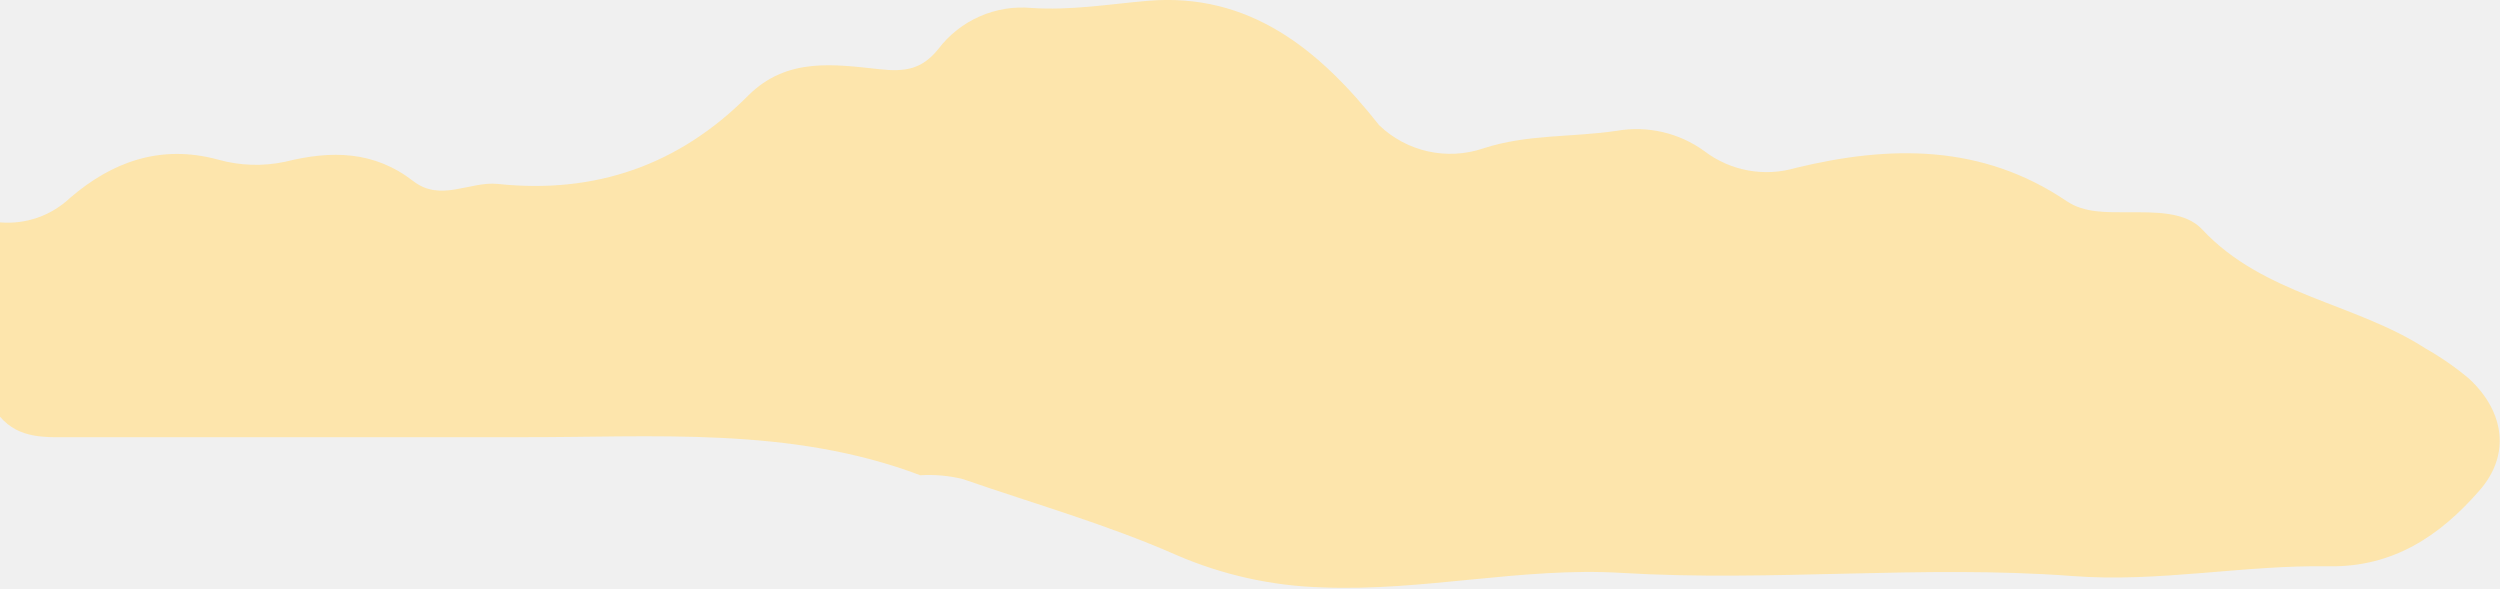
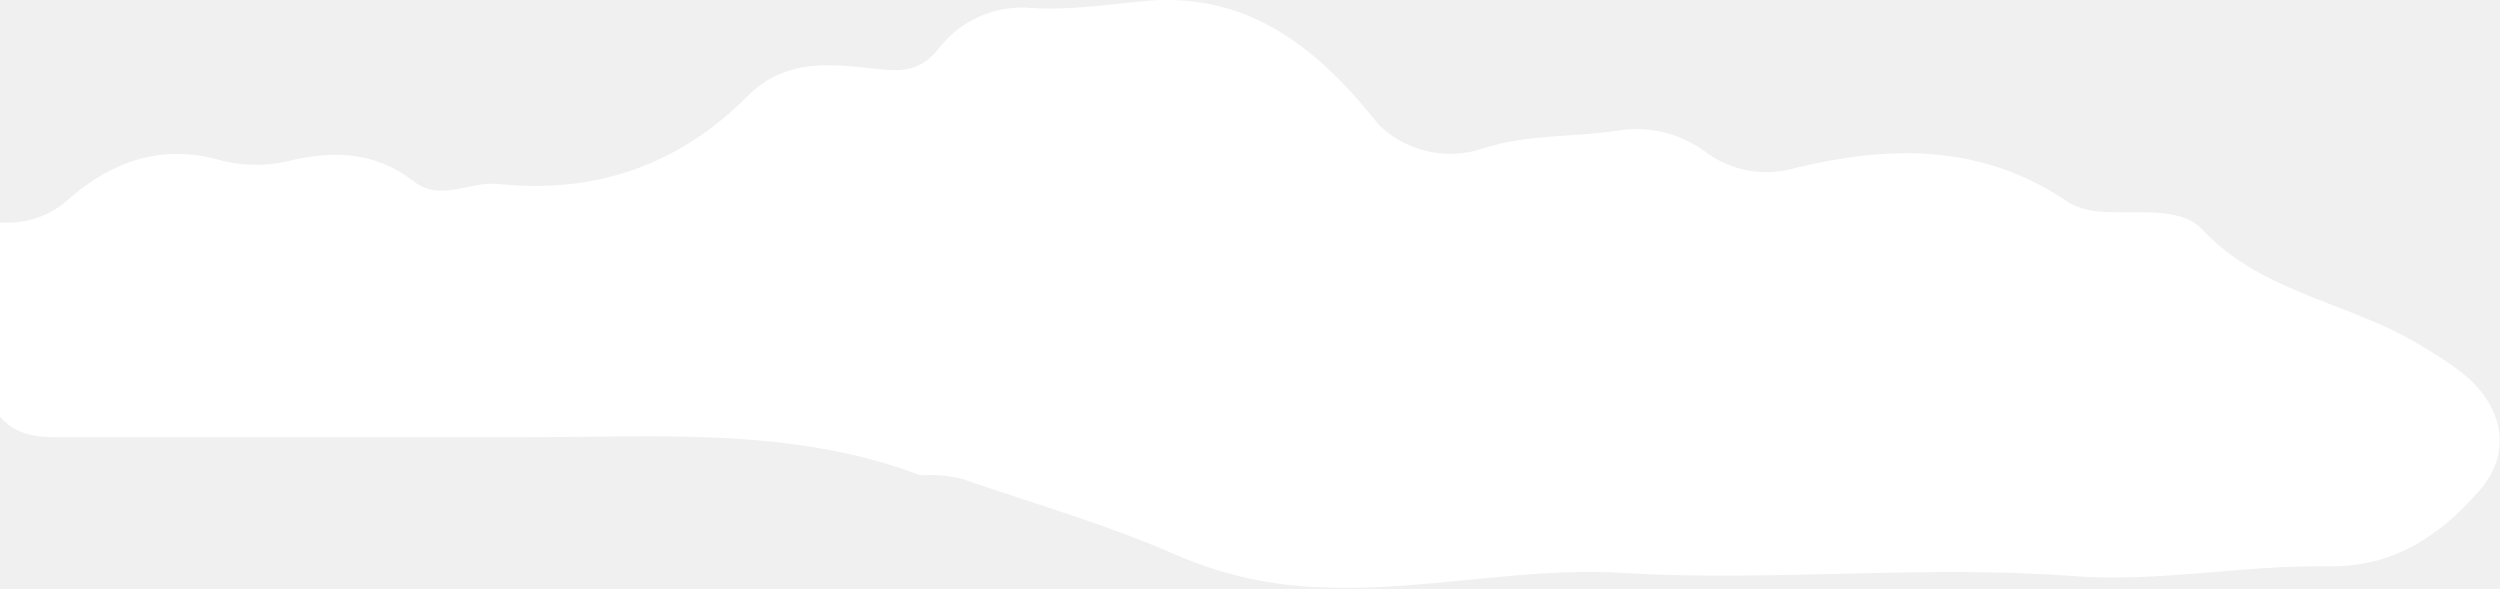
<svg xmlns="http://www.w3.org/2000/svg" viewBox="0 0 257.33 60.54">
  <defs>
-     <style>.cls-1{fill:#fde5ac;}</style>
+     <style>.cls-1{fill:#FFFFFF;}</style>
  </defs>
  <g id="Calque_2" data-name="Calque 2">
    <g id="Calque_1-2" data-name="Calque 1">
      <path class="cls-1" d="M0,22.89a9.33,9.33,0,0,0,7.21-2.52c4.32-3.71,9.31-5.55,15.24-3.94a14.41,14.41,0,0,0,6.9.22c4.79-1.19,9.15-1.13,13.2,2,2.81,2.17,5.8,0,8.66.28C61.28,20,69.89,17,77,9.85c4-4,8.89-3.22,13.58-2.72,2.61.28,4.32,0,6-2.08a10.81,10.81,0,0,1,9.6-4.23c4,.27,7.92-.38,11.88-.73,10.55-.92,17.79,5.05,23.9,12.8a10.58,10.58,0,0,0,10.7,2.39c4.53-1.49,9.2-1.13,13.78-1.82a11.88,11.88,0,0,1,9,2.1,10.58,10.58,0,0,0,9.41,1.72c9.67-2.34,19.14-2.48,27.87,3.42,1.85,1.25,4.14,1.14,6.31,1.15,2.7,0,5.9-.11,7.64,1.76,6.32,6.77,15.68,7.54,23,12.26a29.88,29.88,0,0,1,4.5,3.13c3.65,3.41,4.27,7.86,1,11.54-4,4.58-8.81,7.86-15.47,7.75-8.8-.15-17.59,1.69-26.39,1-15.46-1.16-30.91.61-46.38-.32-10.27-.62-20.48,1.92-30.84,1.49a40.69,40.69,0,0,1-15-3.33C114,54,106.48,51.87,99.1,49.31a14.58,14.58,0,0,0-4.37-.39C81.28,43.83,67.24,45.05,53.33,45,38,45,22.71,45,7.4,45,4.75,45,2,45.23,0,42.89Z" />
    </g>
  </g>
</svg>
